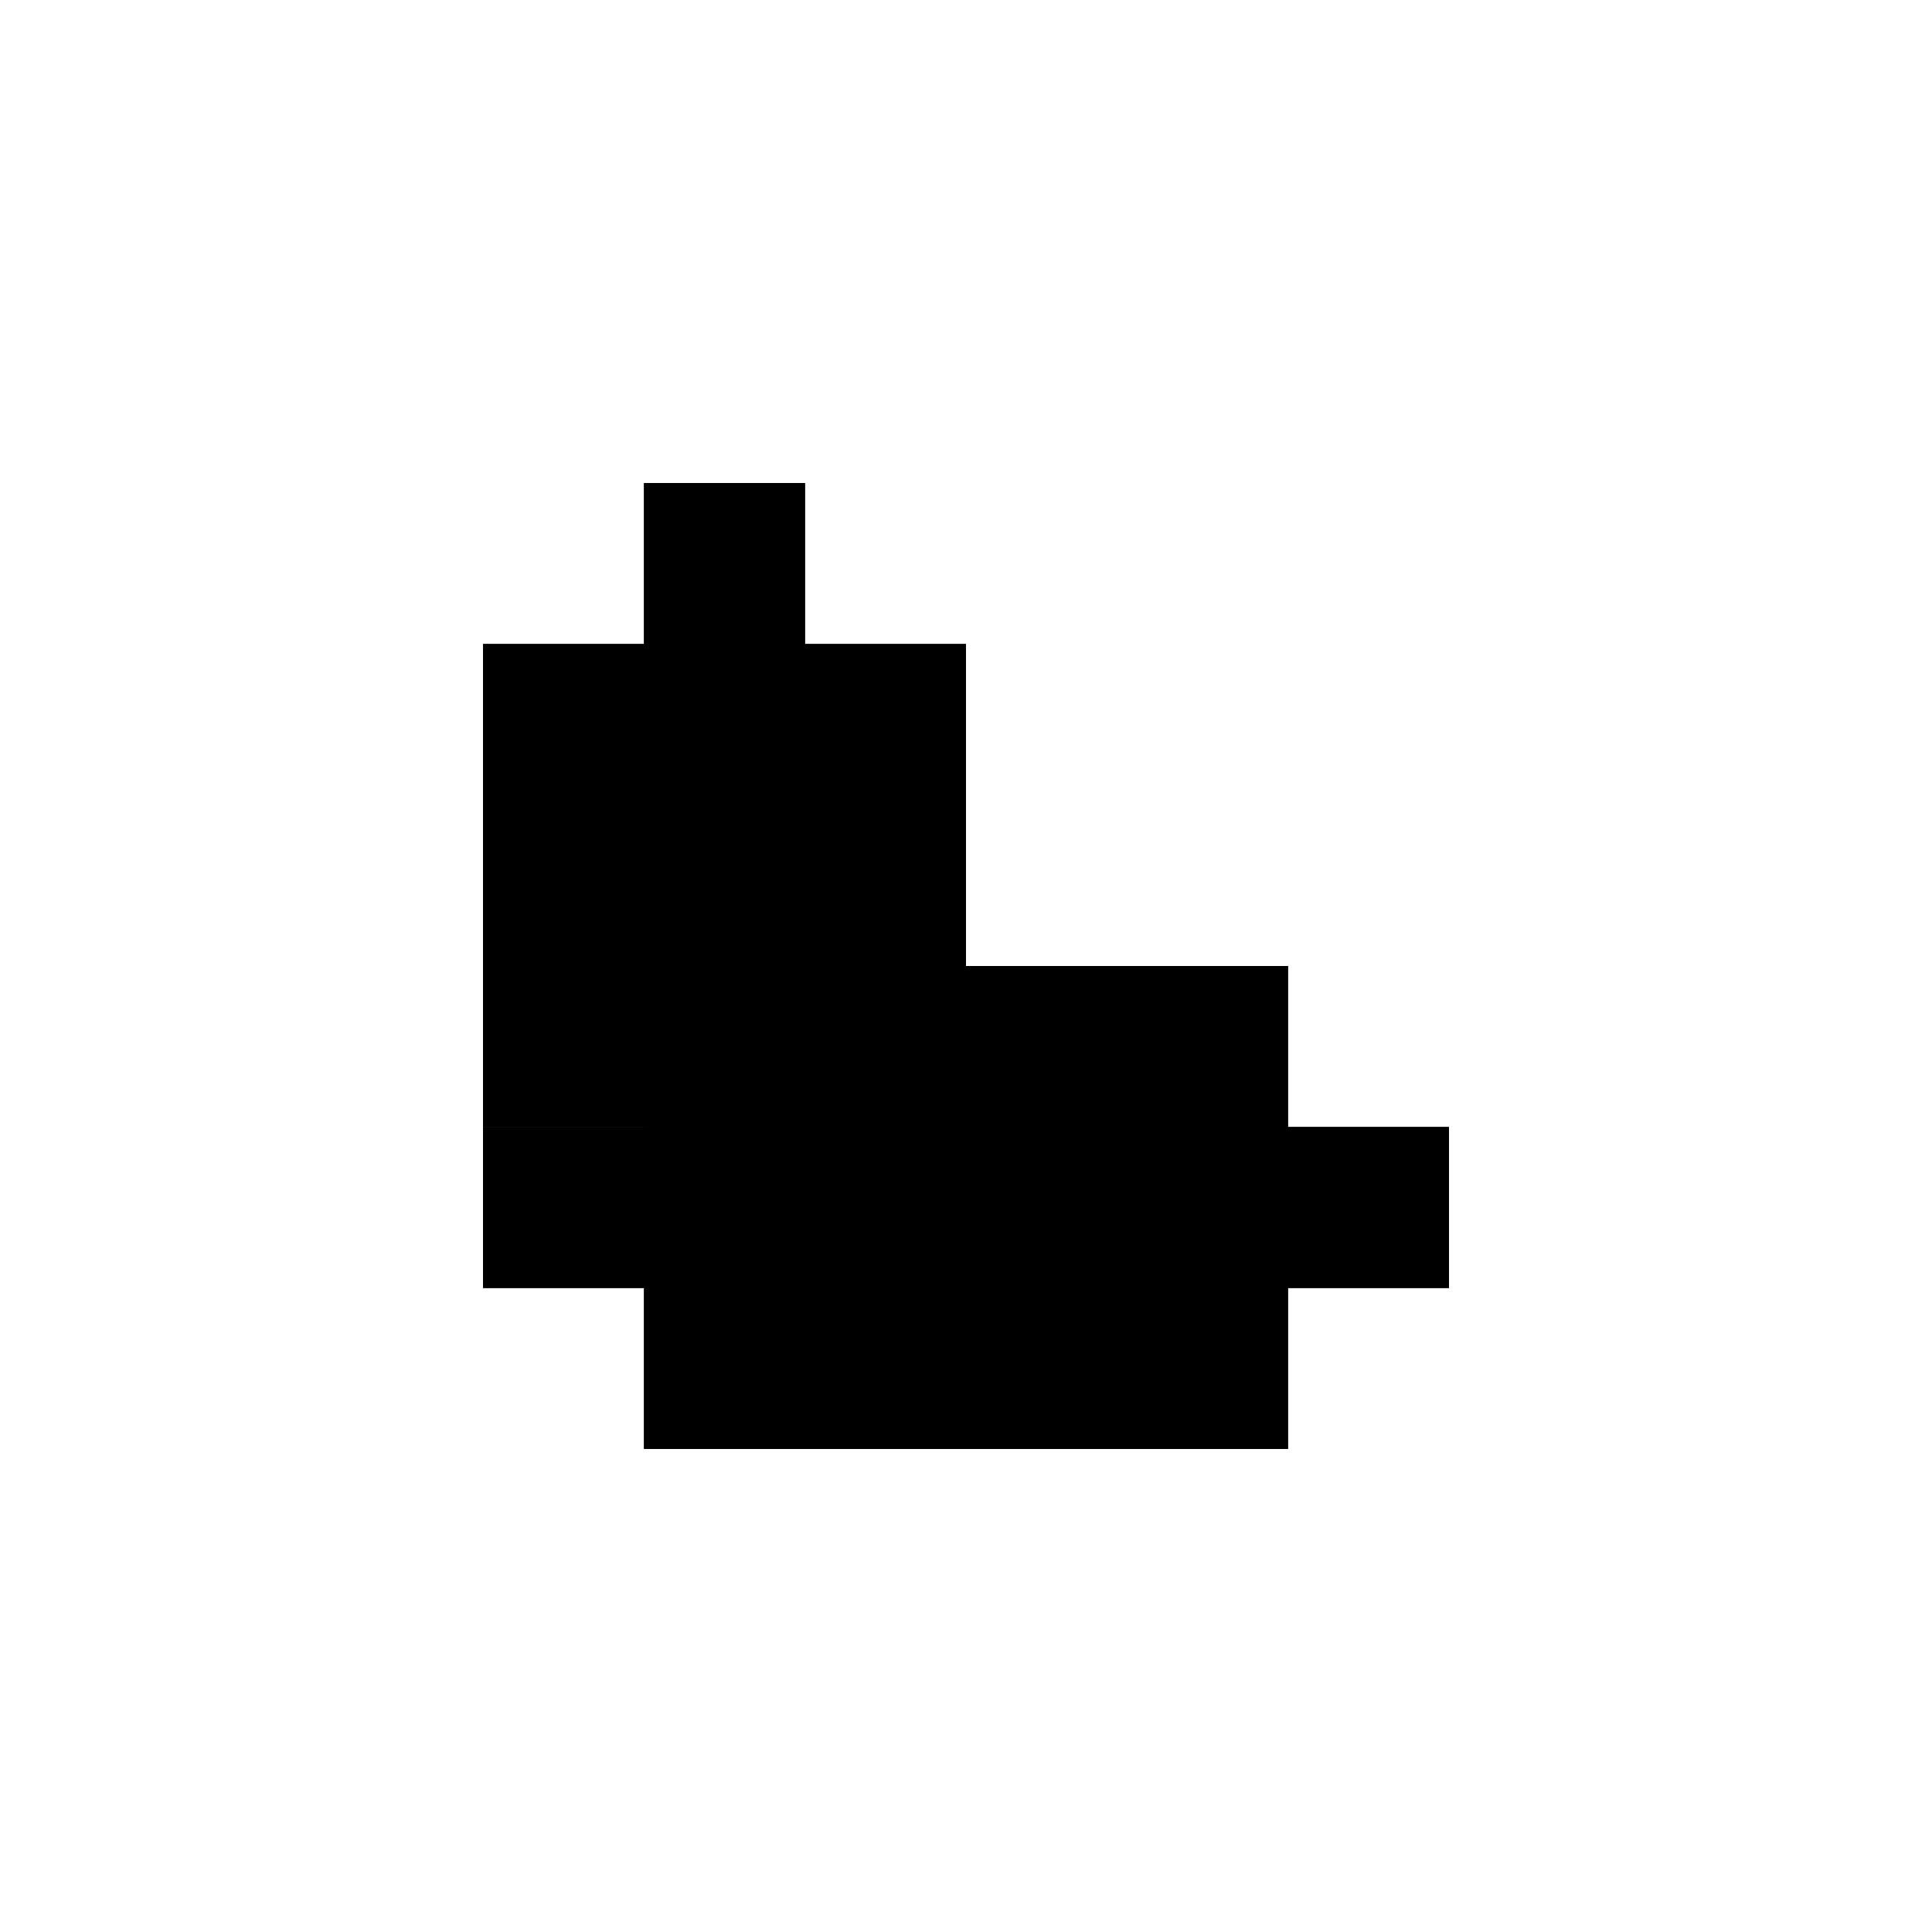
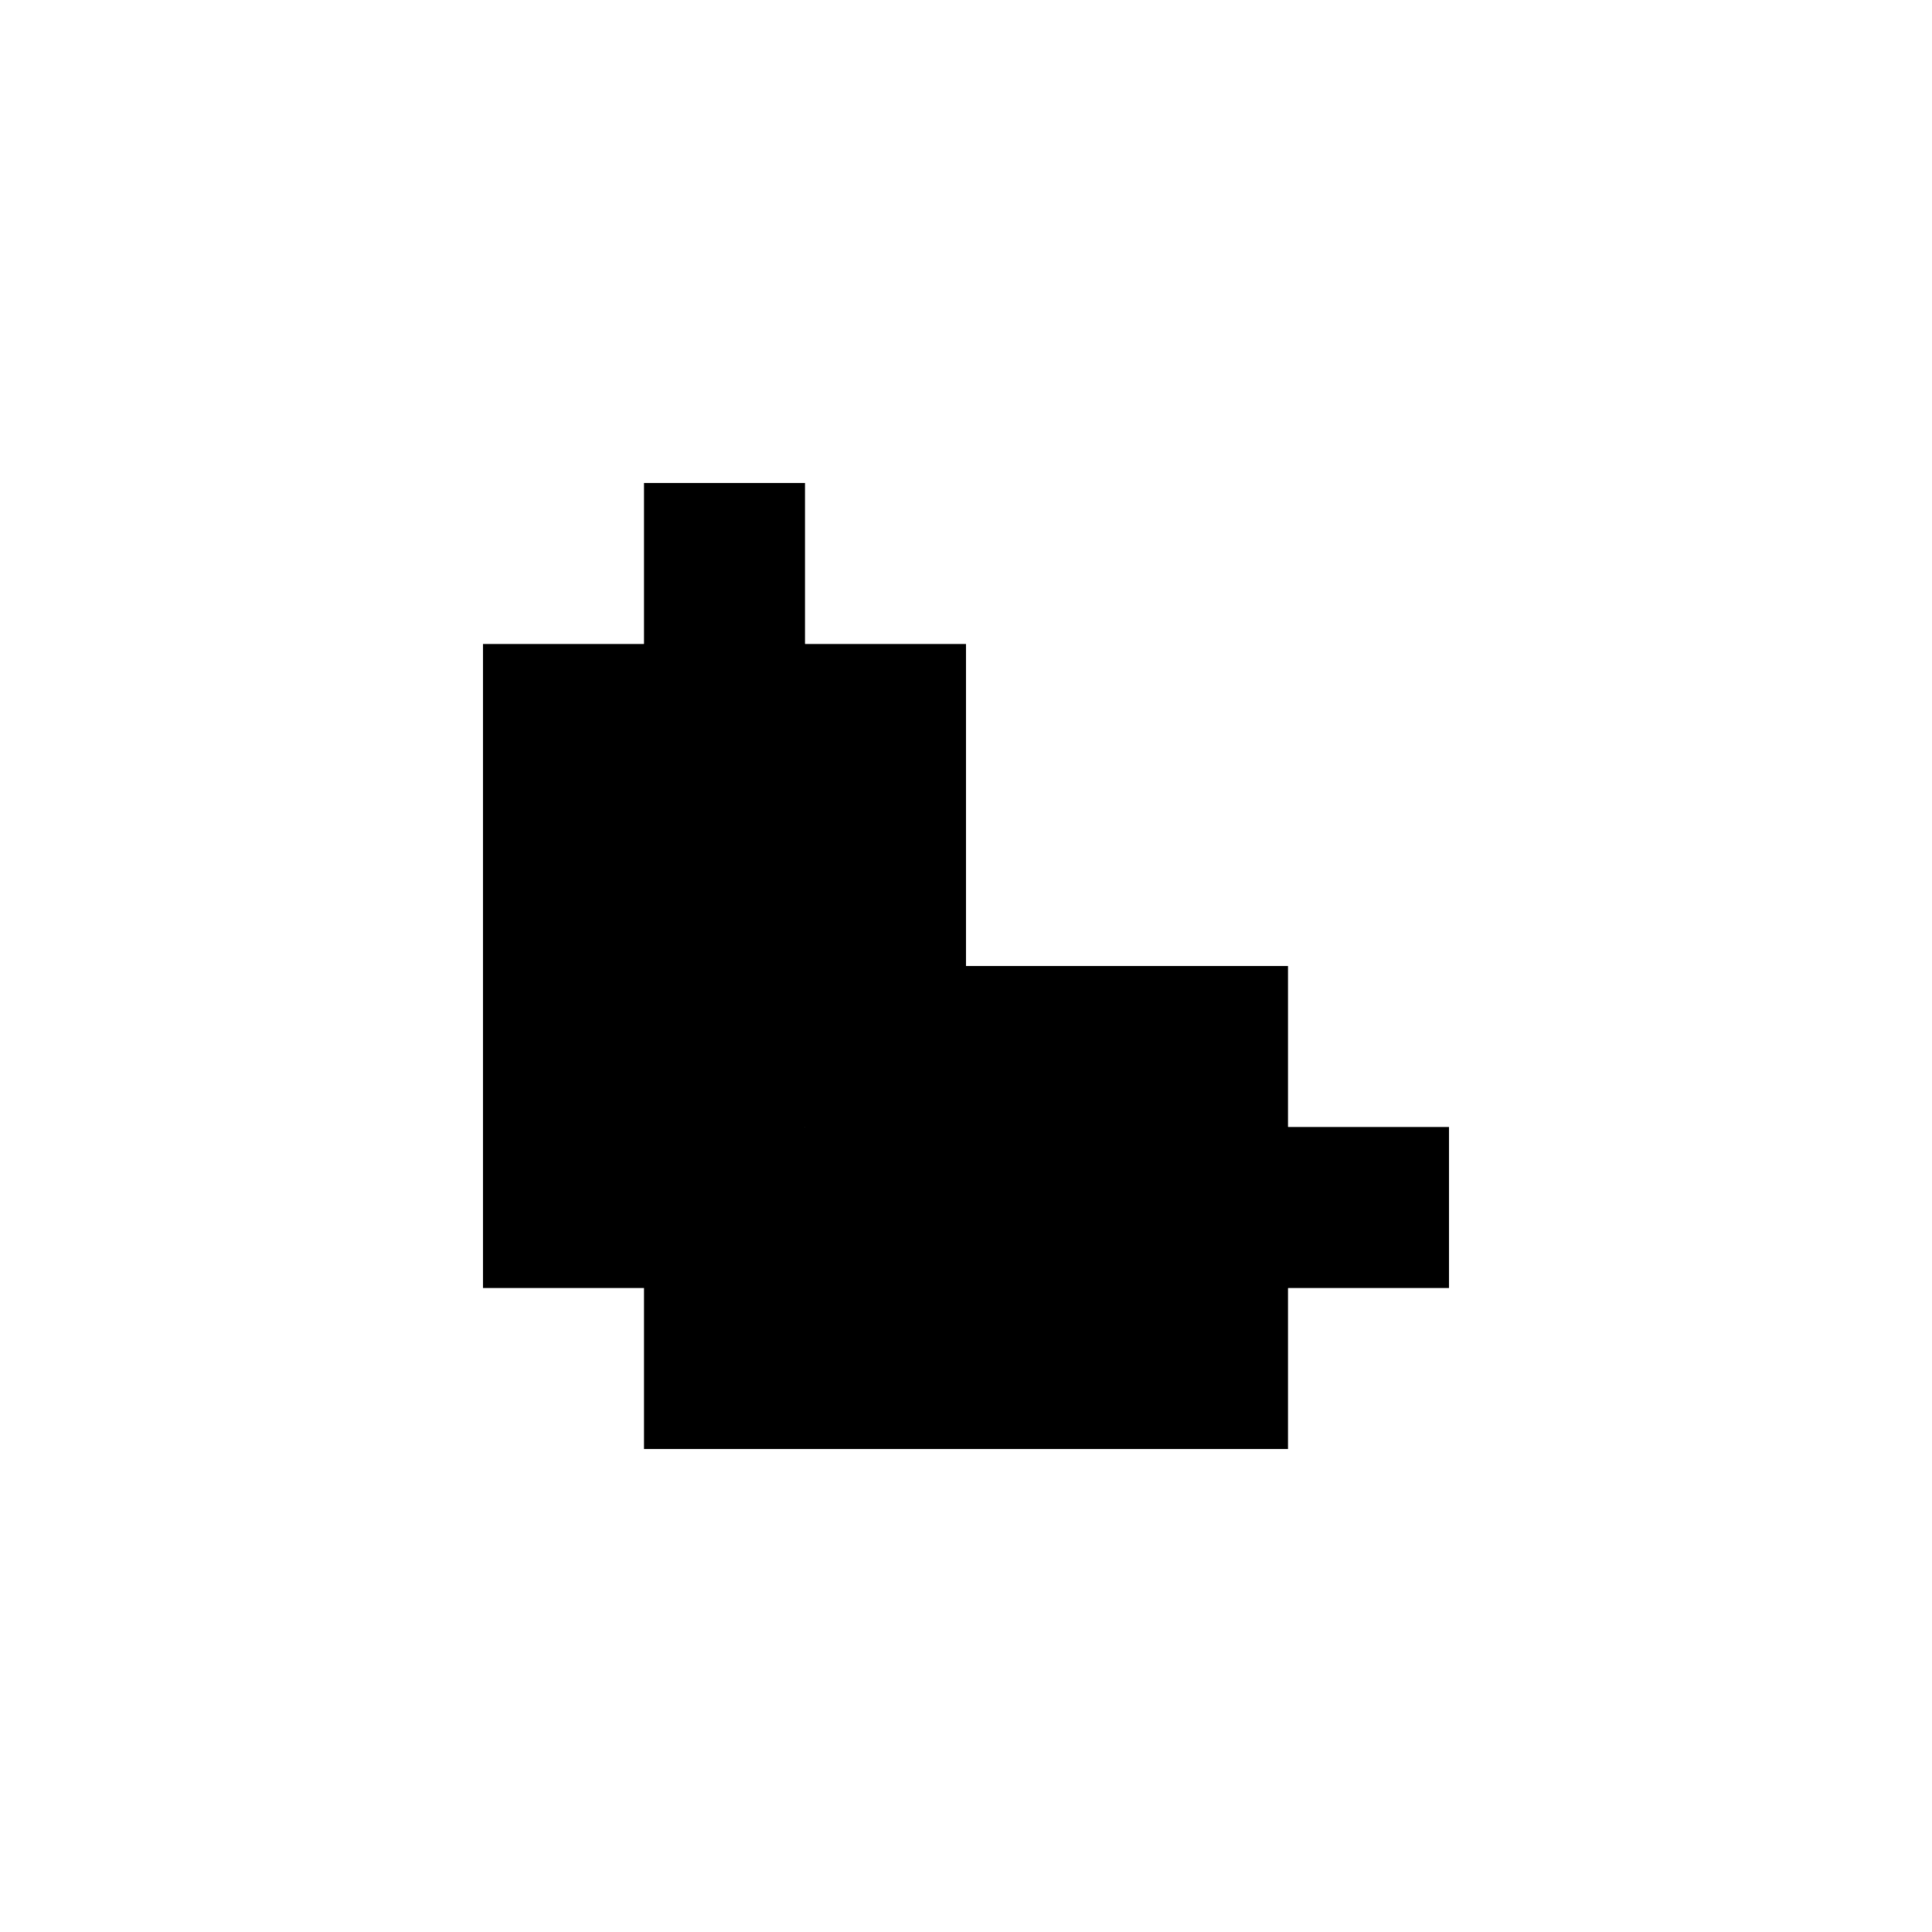
<svg xmlns="http://www.w3.org/2000/svg" viewBox="0 0 6.0 6.0">
  <g class="visible" fill="none" stroke="black" stroke-width="1.0">
-     <polyline points="2.0,4.0 2.0,3.5" />
+     <polyline points="2.0,4.0 2.0,2.0" />
    <polyline points="2.0,4.0 4.0,4.0" />
-     <polyline points="2.0,3.5 2.0,2.0" />
-     <polyline points="2.0,2.0 2.5,2.0" />
-     <polyline points="2.5,3.5 2.5,2.0" />
-     <polyline points="2.5,3.5 4.0,3.5" />
-     <polyline points="4.0,4.0 4.0,3.5" />
-   </g>
-   <g class="hidden" fill="none" stroke="black" stroke-width="1.0" stroke-dasharray="4.0 3.0">
-     <polyline points="2.0,4.0 2.0,3.5" />
-     <polyline points="2.0,4.0 4.0,4.0" />
-     <polyline points="2.0,3.5 2.0,2.0" />
    <polyline points="2.0,2.0 2.5,2.0" />
    <polyline points="2.5,3.5 2.5,2.0" />
    <polyline points="2.5,3.5 4.0,3.5" />
    <polyline points="4.0,4.0 4.0,3.5" />
  </g>
</svg>
